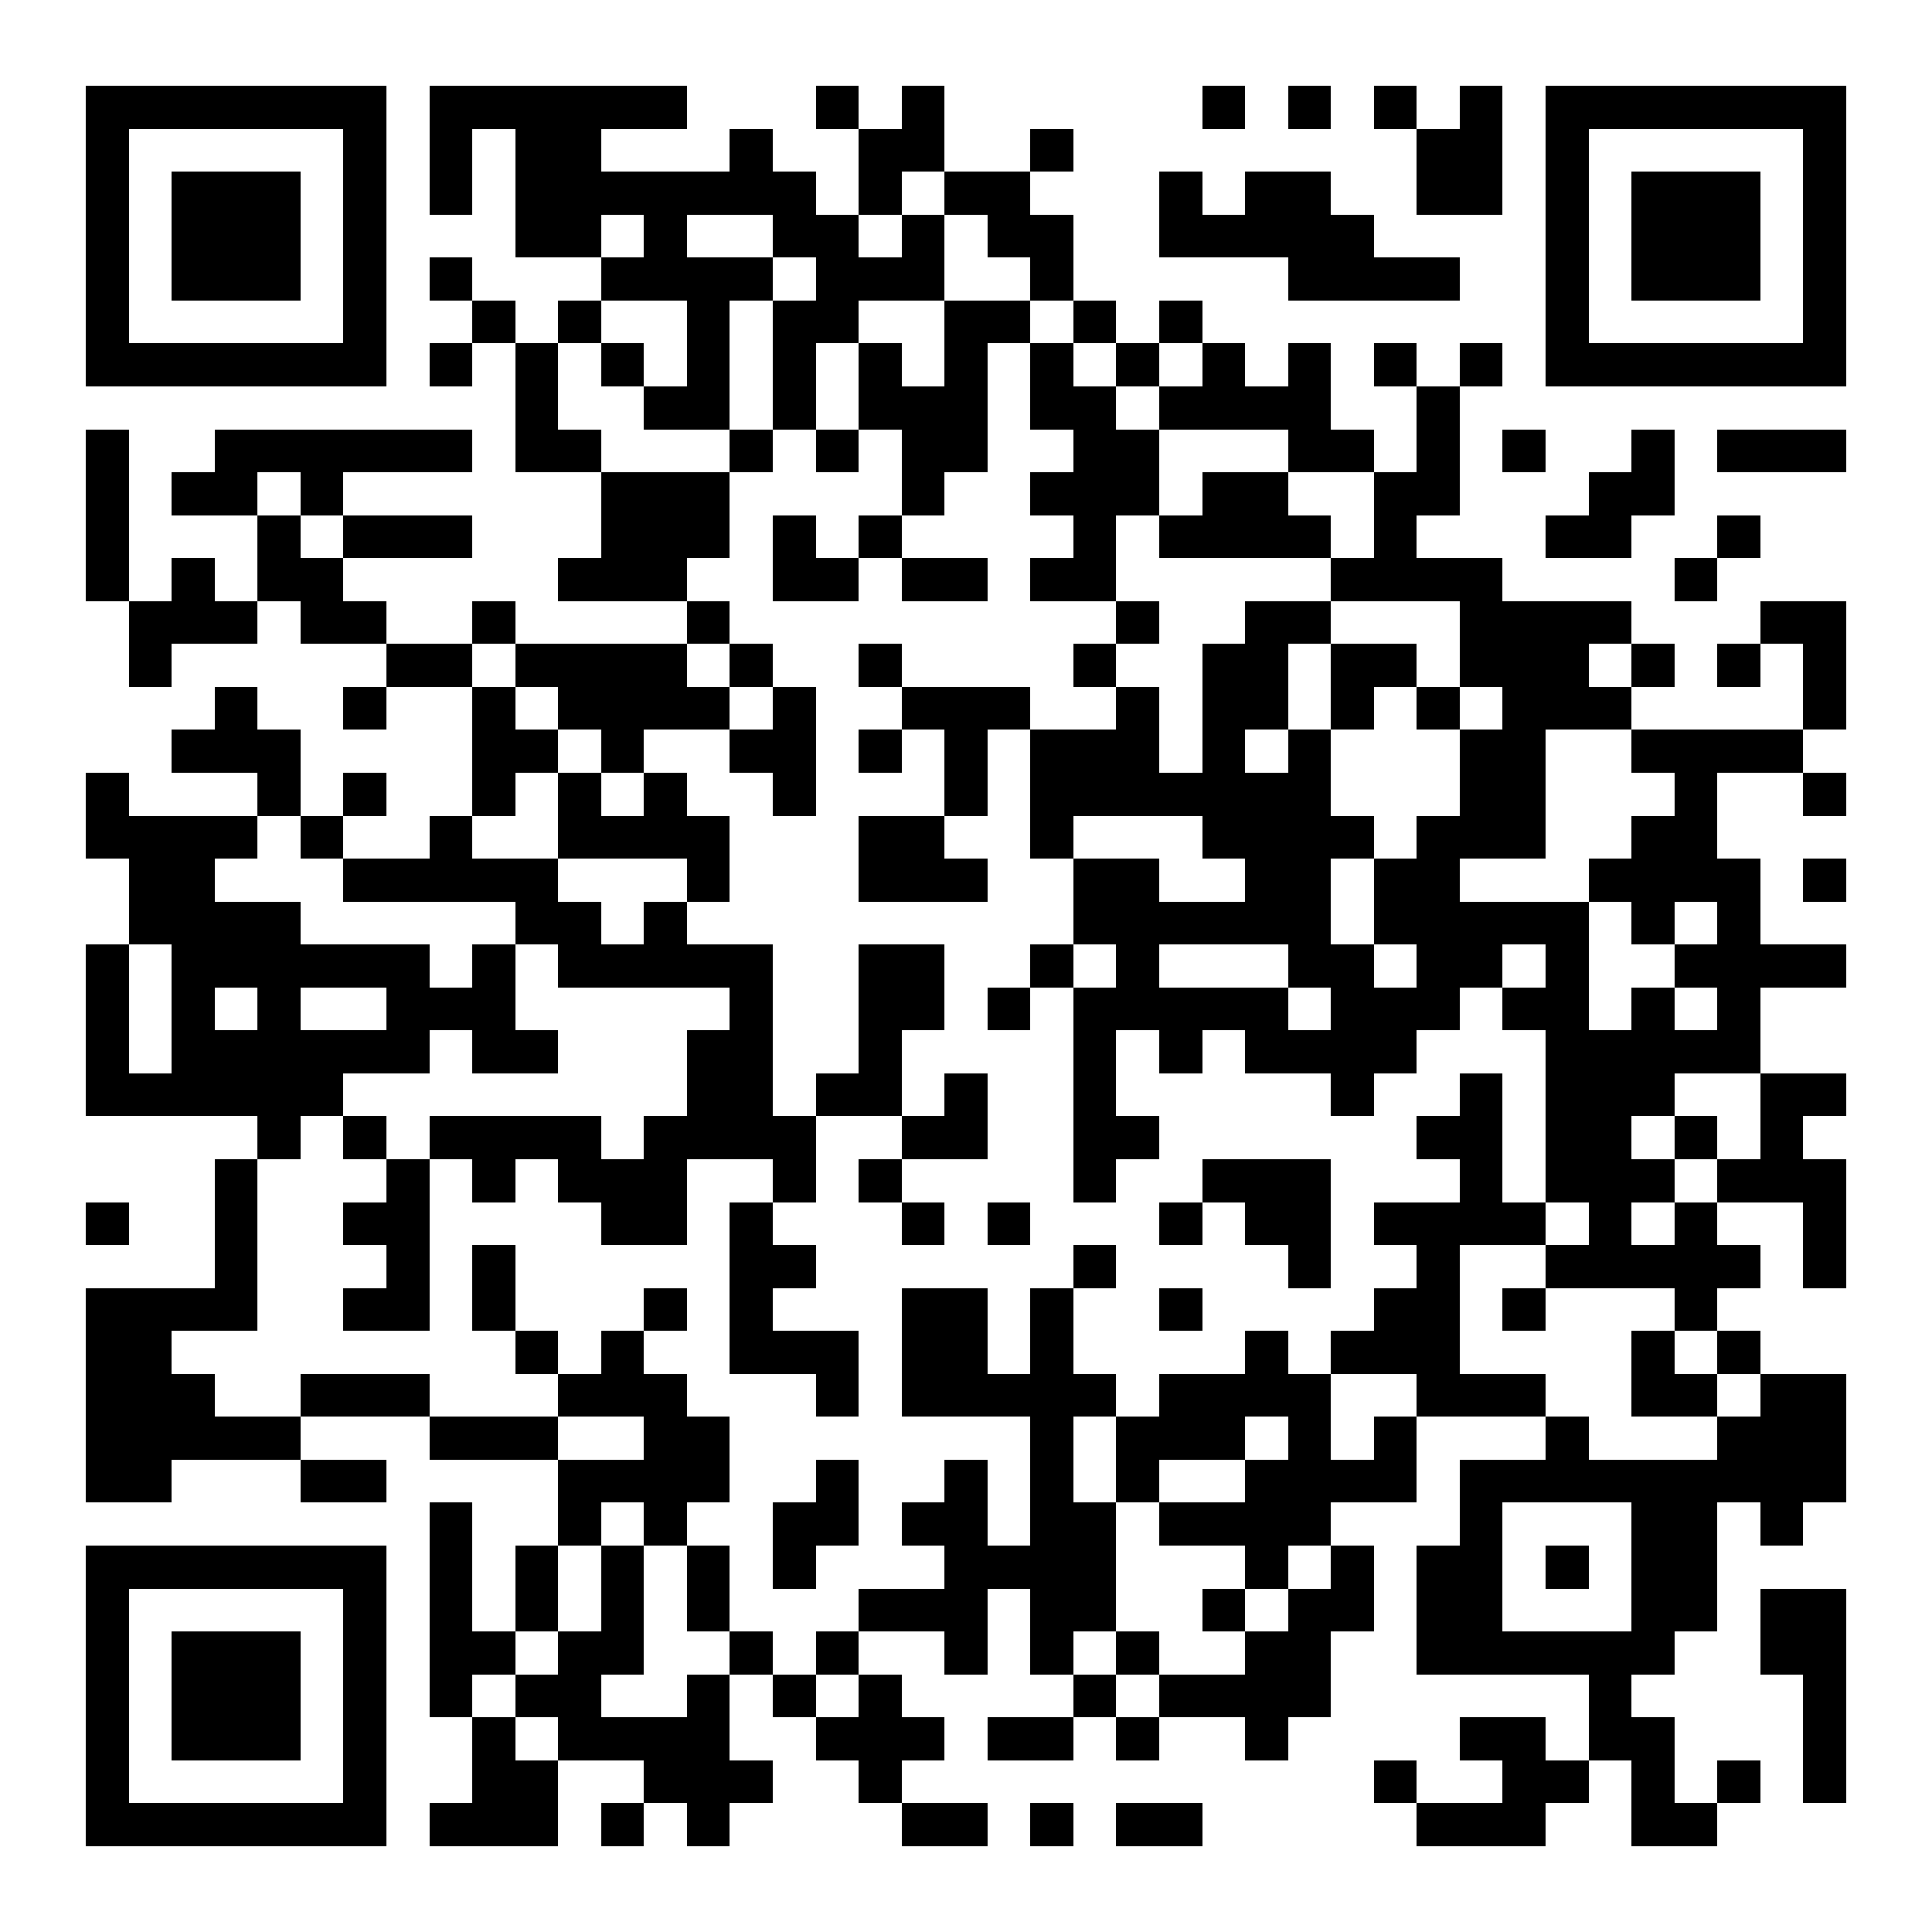
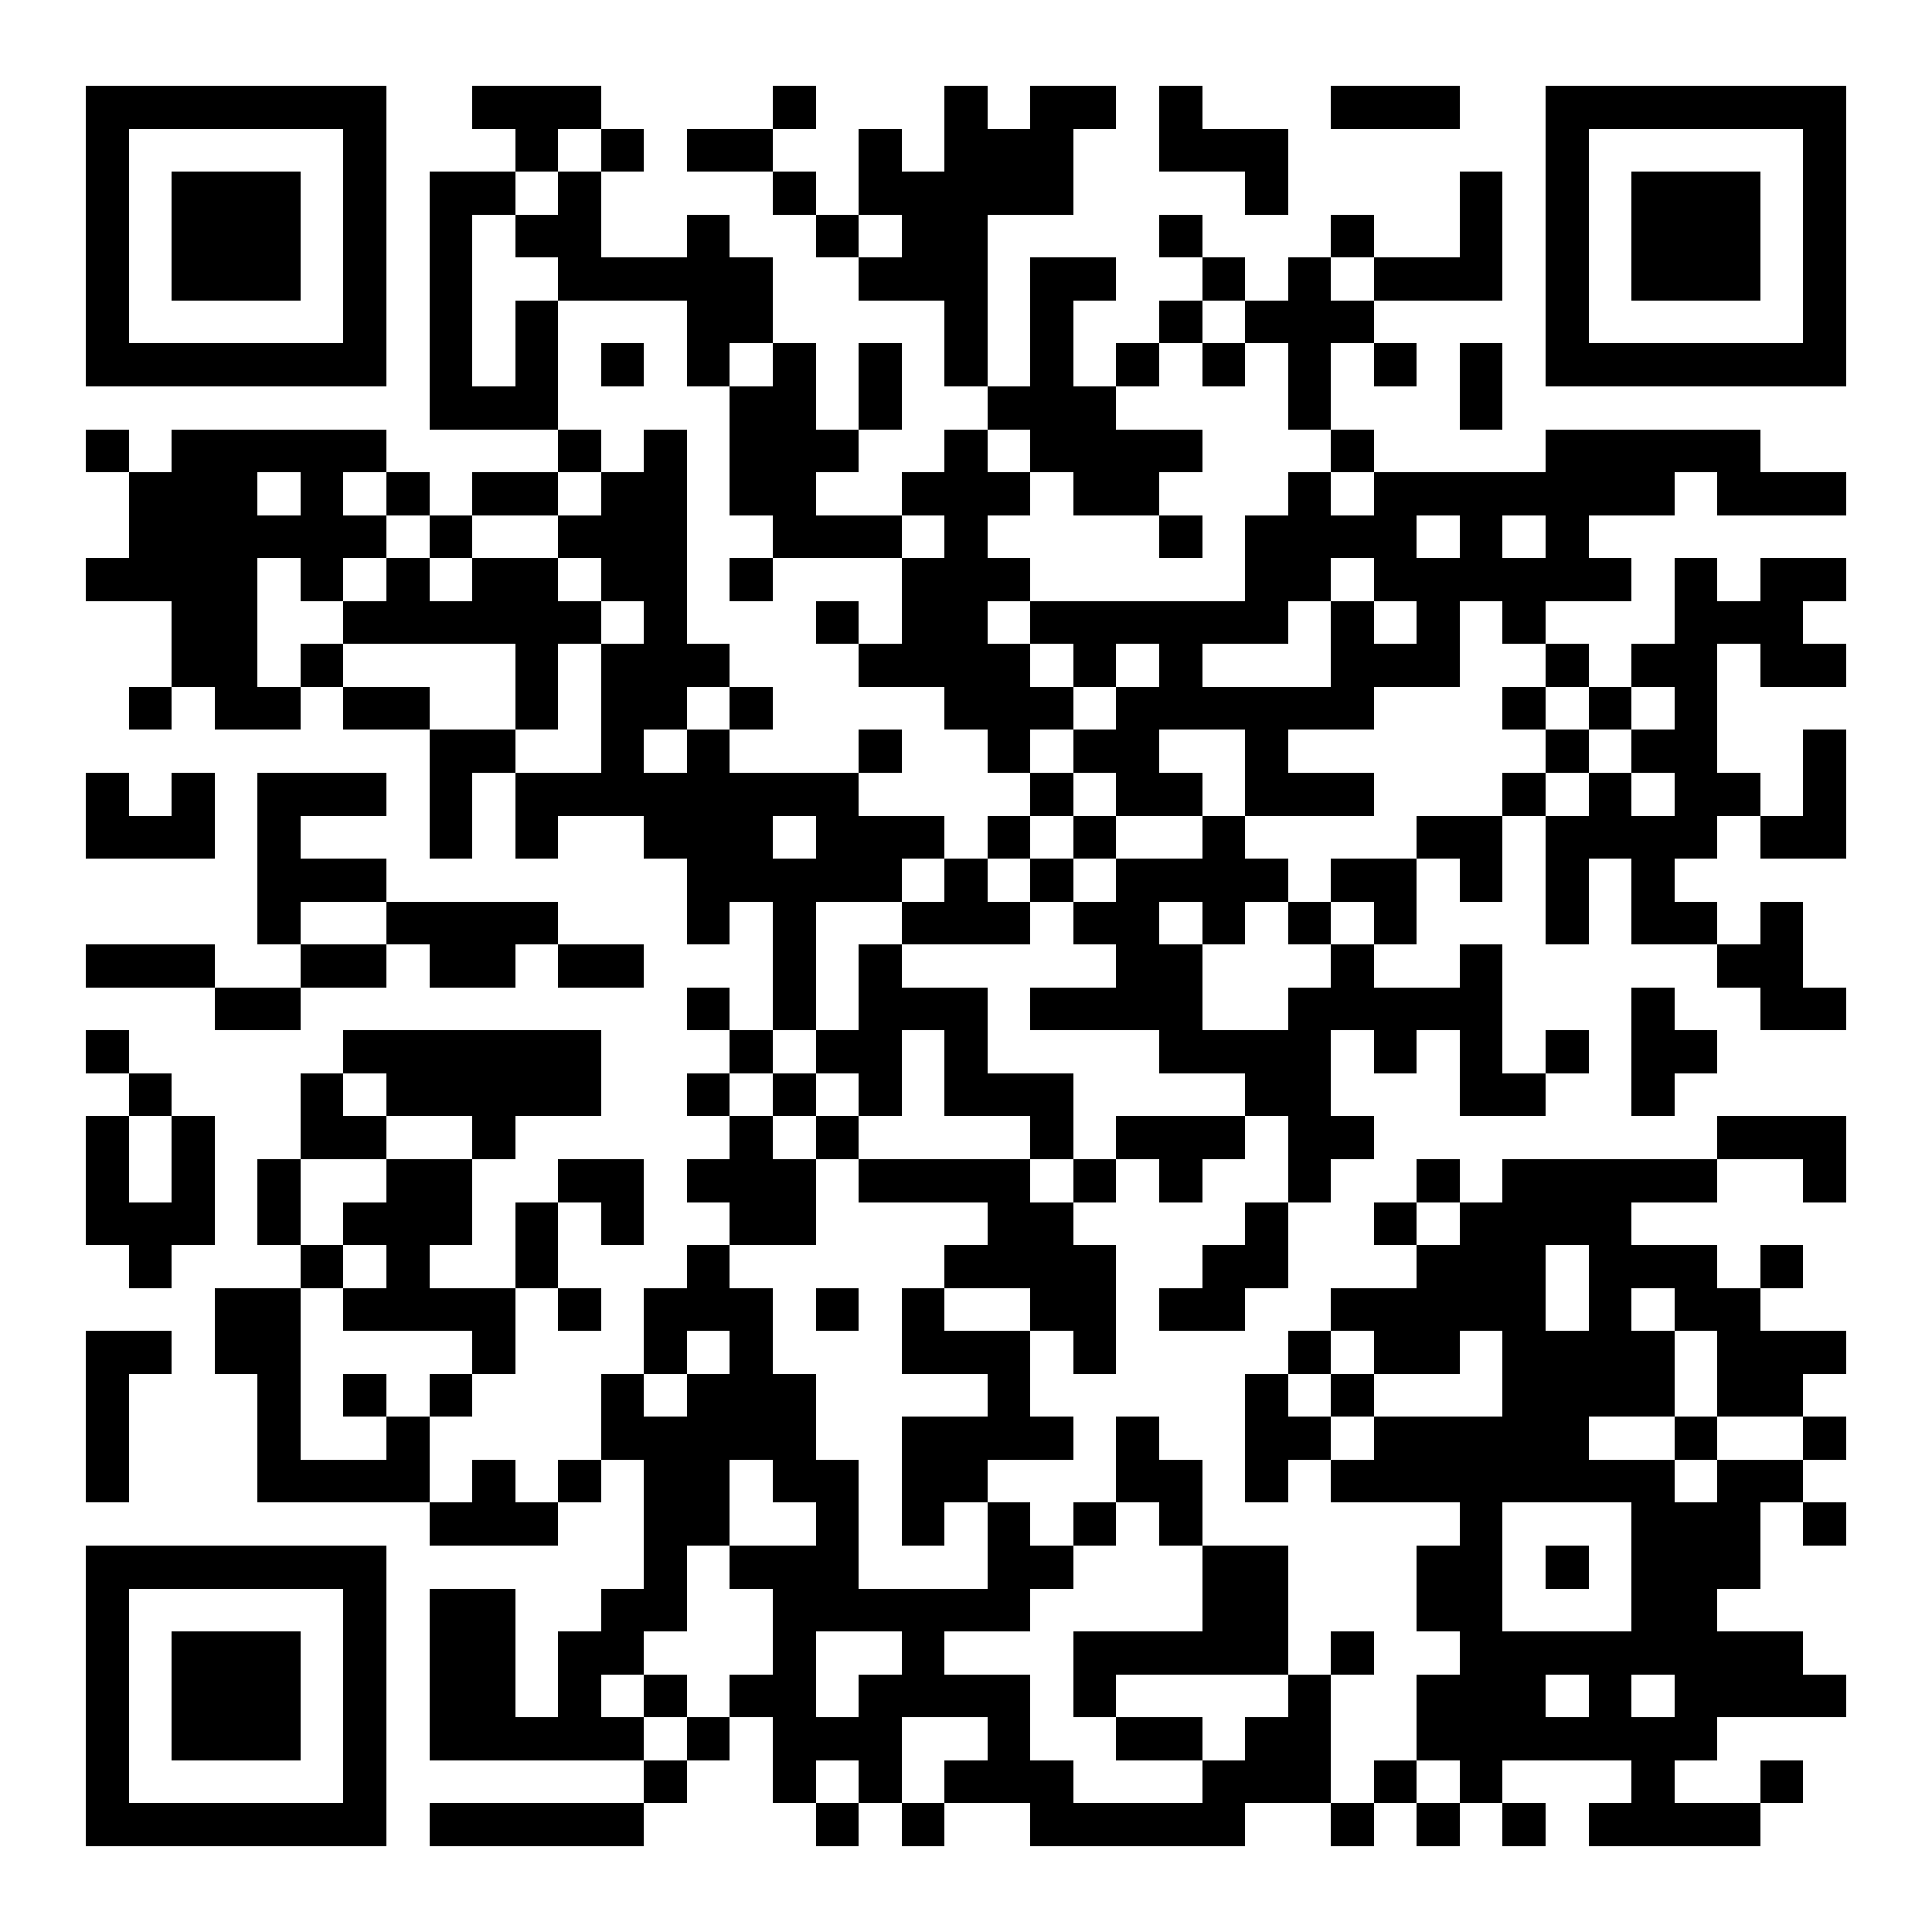
<svg xmlns="http://www.w3.org/2000/svg" viewBox="0 0 45 45" shape-rendering="crispEdges">
  <path fill="#ffffff" d="M0 0h45v45H0z" />
-   <path stroke="#000000" d="M2 2.5h7m1 0h6m3 0h1m1 0h1m6 0h1m1 0h1m1 0h1m1 0h1m1 0h7M2 3.5h1m5 0h1m1 0h1m1 0h2m3 0h1m2 0h2m2 0h1m8 0h2m1 0h1m5 0h1M2 4.5h1m1 0h3m1 0h1m1 0h1m1 0h7m1 0h1m1 0h2m3 0h1m1 0h2m2 0h2m1 0h1m1 0h3m1 0h1M2 5.5h1m1 0h3m1 0h1m3 0h2m1 0h1m2 0h2m1 0h1m1 0h2m2 0h5m4 0h1m1 0h3m1 0h1M2 6.5h1m1 0h3m1 0h1m1 0h1m3 0h4m1 0h3m2 0h1m5 0h4m2 0h1m1 0h3m1 0h1M2 7.5h1m5 0h1m2 0h1m1 0h1m2 0h1m1 0h2m2 0h2m1 0h1m1 0h1m8 0h1m5 0h1M2 8.5h7m1 0h1m1 0h1m1 0h1m1 0h1m1 0h1m1 0h1m1 0h1m1 0h1m1 0h1m1 0h1m1 0h1m1 0h1m1 0h1m1 0h7M12 9.5h1m2 0h2m1 0h1m1 0h3m1 0h2m1 0h4m2 0h1M2 10.5h1m2 0h6m1 0h2m3 0h1m1 0h1m1 0h2m2 0h2m3 0h2m1 0h1m1 0h1m2 0h1m1 0h3M2 11.5h1m1 0h2m1 0h1m6 0h3m4 0h1m2 0h3m1 0h2m2 0h2m3 0h2M2 12.5h1m3 0h1m1 0h3m3 0h3m1 0h1m1 0h1m4 0h1m1 0h4m1 0h1m3 0h2m2 0h1M2 13.5h1m1 0h1m1 0h2m5 0h3m2 0h2m1 0h2m1 0h2m5 0h4m4 0h1M3 14.5h3m1 0h2m2 0h1m4 0h1m9 0h1m2 0h2m3 0h4m3 0h2M3 15.5h1m5 0h2m1 0h4m1 0h1m2 0h1m4 0h1m2 0h2m1 0h2m1 0h3m1 0h1m1 0h1m1 0h1M5 16.5h1m2 0h1m2 0h1m1 0h4m1 0h1m2 0h3m2 0h1m1 0h2m1 0h1m1 0h1m1 0h3m4 0h1M4 17.5h3m4 0h2m1 0h1m2 0h2m1 0h1m1 0h1m1 0h3m1 0h1m1 0h1m3 0h2m2 0h4M2 18.5h1m3 0h1m1 0h1m2 0h1m1 0h1m1 0h1m2 0h1m3 0h1m1 0h7m3 0h2m3 0h1m2 0h1M2 19.5h4m1 0h1m2 0h1m2 0h4m3 0h2m2 0h1m3 0h4m1 0h3m2 0h2M3 20.5h2m3 0h5m3 0h1m3 0h3m2 0h2m2 0h2m1 0h2m3 0h4m1 0h1M3 21.5h4m5 0h2m1 0h1m9 0h6m1 0h5m1 0h1m1 0h1M2 22.5h1m1 0h6m1 0h1m1 0h5m2 0h2m2 0h1m1 0h1m3 0h2m1 0h2m1 0h1m2 0h4M2 23.5h1m1 0h1m1 0h1m2 0h3m5 0h1m2 0h2m1 0h1m1 0h5m1 0h3m1 0h2m1 0h1m1 0h1M2 24.5h1m1 0h6m1 0h2m3 0h2m2 0h1m4 0h1m1 0h1m1 0h4m3 0h5M2 25.5h6m8 0h2m1 0h2m1 0h1m2 0h1m5 0h1m2 0h1m1 0h3m2 0h2M6 26.5h1m1 0h1m1 0h4m1 0h4m2 0h2m2 0h2m6 0h2m1 0h2m1 0h1m1 0h1M5 27.5h1m3 0h1m1 0h1m1 0h3m2 0h1m1 0h1m4 0h1m2 0h3m3 0h1m1 0h3m1 0h3M2 28.5h1m2 0h1m2 0h2m4 0h2m1 0h1m3 0h1m1 0h1m3 0h1m1 0h2m1 0h4m1 0h1m1 0h1m2 0h1M5 29.5h1m3 0h1m1 0h1m5 0h2m6 0h1m4 0h1m2 0h1m2 0h5m1 0h1M2 30.5h4m2 0h2m1 0h1m3 0h1m1 0h1m3 0h2m1 0h1m2 0h1m4 0h2m1 0h1m3 0h1M2 31.5h2m8 0h1m1 0h1m2 0h3m1 0h2m1 0h1m4 0h1m1 0h3m4 0h1m1 0h1M2 32.5h3m2 0h3m3 0h3m3 0h1m1 0h5m1 0h4m2 0h3m2 0h2m1 0h2M2 33.5h5m3 0h3m2 0h2m7 0h1m1 0h3m1 0h1m1 0h1m3 0h1m3 0h3M2 34.5h2m3 0h2m4 0h4m2 0h1m2 0h1m1 0h1m1 0h1m2 0h4m1 0h9M10 35.5h1m2 0h1m1 0h1m2 0h2m1 0h2m1 0h2m1 0h4m3 0h1m3 0h2m1 0h1M2 36.5h7m1 0h1m1 0h1m1 0h1m1 0h1m1 0h1m3 0h4m3 0h1m1 0h1m1 0h2m1 0h1m1 0h2M2 37.5h1m5 0h1m1 0h1m1 0h1m1 0h1m1 0h1m3 0h3m1 0h2m2 0h1m1 0h2m1 0h2m3 0h2m1 0h2M2 38.5h1m1 0h3m1 0h1m1 0h2m1 0h2m2 0h1m1 0h1m2 0h1m1 0h1m1 0h1m2 0h2m2 0h6m2 0h2M2 39.5h1m1 0h3m1 0h1m1 0h1m1 0h2m2 0h1m1 0h1m1 0h1m4 0h1m1 0h4m6 0h1m4 0h1M2 40.5h1m1 0h3m1 0h1m2 0h1m1 0h4m2 0h3m1 0h2m1 0h1m2 0h1m4 0h2m1 0h2m3 0h1M2 41.5h1m5 0h1m2 0h2m2 0h3m2 0h1m11 0h1m2 0h2m1 0h1m1 0h1m1 0h1M2 42.5h7m1 0h3m1 0h1m1 0h1m4 0h2m1 0h1m1 0h2m5 0h3m2 0h2" />
+   <path stroke="#000000" d="M2 2.5h7m2 0h3m4 0h1m3 0h1m1 0h2m1 0h1m3 0h3m2 0h7M2 3.5h1m5 0h1m3 0h1m1 0h1m1 0h2m2 0h1m1 0h3m2 0h3m6 0h1m5 0h1M2 4.5h1m1 0h3m1 0h1m1 0h2m1 0h1m4 0h1m1 0h5m4 0h1m4 0h1m1 0h1m1 0h3m1 0h1M2 5.5h1m1 0h3m1 0h1m1 0h1m1 0h2m2 0h1m2 0h1m1 0h2m4 0h1m3 0h1m2 0h1m1 0h1m1 0h3m1 0h1M2 6.5h1m1 0h3m1 0h1m1 0h1m2 0h5m2 0h3m1 0h2m2 0h1m1 0h1m1 0h3m1 0h1m1 0h3m1 0h1M2 7.5h1m5 0h1m1 0h1m1 0h1m3 0h2m4 0h1m1 0h1m2 0h1m1 0h3m4 0h1m5 0h1M2 8.5h7m1 0h1m1 0h1m1 0h1m1 0h1m1 0h1m1 0h1m1 0h1m1 0h1m1 0h1m1 0h1m1 0h1m1 0h1m1 0h1m1 0h7M10 9.5h3m4 0h2m1 0h1m2 0h3m4 0h1m3 0h1M2 10.5h1m1 0h5m4 0h1m1 0h1m1 0h3m2 0h1m1 0h4m3 0h1m4 0h5M3 11.5h3m1 0h1m1 0h1m1 0h2m1 0h2m1 0h2m2 0h3m1 0h2m3 0h1m1 0h7m1 0h3M3 12.5h6m1 0h1m2 0h3m2 0h3m1 0h1m4 0h1m1 0h4m1 0h1m1 0h1M2 13.5h4m1 0h1m1 0h1m1 0h2m1 0h2m1 0h1m3 0h3m5 0h2m1 0h6m1 0h1m1 0h2M4 14.5h2m2 0h6m1 0h1m3 0h1m1 0h2m1 0h6m1 0h1m1 0h1m1 0h1m3 0h3M4 15.5h2m1 0h1m4 0h1m1 0h3m3 0h4m1 0h1m1 0h1m3 0h3m2 0h1m1 0h2m1 0h2M3 16.5h1m1 0h2m1 0h2m2 0h1m1 0h2m1 0h1m4 0h3m1 0h6m3 0h1m1 0h1m1 0h1M10 17.5h2m2 0h1m1 0h1m3 0h1m2 0h1m1 0h2m2 0h1m6 0h1m1 0h2m2 0h1M2 18.5h1m1 0h1m1 0h3m1 0h1m1 0h8m4 0h1m1 0h2m1 0h3m3 0h1m1 0h1m1 0h2m1 0h1M2 19.5h3m1 0h1m3 0h1m1 0h1m2 0h3m1 0h3m1 0h1m1 0h1m2 0h1m4 0h2m1 0h4m1 0h2M6 20.5h3m7 0h5m1 0h1m1 0h1m1 0h4m1 0h2m1 0h1m1 0h1m1 0h1M6 21.5h1m2 0h4m3 0h1m1 0h1m2 0h3m1 0h2m1 0h1m1 0h1m1 0h1m3 0h1m1 0h2m1 0h1M2 22.5h3m2 0h2m1 0h2m1 0h2m3 0h1m1 0h1m5 0h2m3 0h1m2 0h1m5 0h2M5 23.5h2m9 0h1m1 0h1m1 0h3m1 0h4m2 0h5m3 0h1m2 0h2M2 24.5h1m5 0h6m3 0h1m1 0h2m1 0h1m4 0h4m1 0h1m1 0h1m1 0h1m1 0h2M3 25.5h1m3 0h1m1 0h5m2 0h1m1 0h1m1 0h1m1 0h3m4 0h2m3 0h2m2 0h1M2 26.5h1m1 0h1m2 0h2m2 0h1m5 0h1m1 0h1m4 0h1m1 0h3m1 0h2m8 0h3M2 27.5h1m1 0h1m1 0h1m2 0h2m2 0h2m1 0h3m1 0h4m1 0h1m1 0h1m2 0h1m2 0h1m1 0h5m2 0h1M2 28.5h3m1 0h1m1 0h3m1 0h1m1 0h1m2 0h2m4 0h2m4 0h1m2 0h1m1 0h4M3 29.5h1m3 0h1m1 0h1m2 0h1m3 0h1m5 0h4m2 0h2m3 0h3m1 0h3m1 0h1M5 30.5h2m1 0h4m1 0h1m1 0h3m1 0h1m1 0h1m2 0h2m1 0h2m2 0h5m1 0h1m1 0h2M2 31.5h2m1 0h2m4 0h1m3 0h1m1 0h1m3 0h3m1 0h1m4 0h1m1 0h2m1 0h4m1 0h3M2 32.5h1m3 0h1m1 0h1m1 0h1m3 0h1m1 0h3m4 0h1m5 0h1m1 0h1m3 0h4m1 0h2M2 33.5h1m3 0h1m2 0h1m4 0h5m2 0h4m1 0h1m2 0h2m1 0h5m2 0h1m2 0h1M2 34.5h1m3 0h4m1 0h1m1 0h1m1 0h2m1 0h2m1 0h2m3 0h2m1 0h1m1 0h8m1 0h2M10 35.5h3m2 0h2m2 0h1m1 0h1m1 0h1m1 0h1m1 0h1m6 0h1m3 0h3m1 0h1M2 36.5h7m6 0h1m1 0h3m3 0h2m3 0h2m3 0h2m1 0h1m1 0h3M2 37.5h1m5 0h1m1 0h2m2 0h2m2 0h6m4 0h2m3 0h2m3 0h2M2 38.5h1m1 0h3m1 0h1m1 0h2m1 0h2m3 0h1m2 0h1m3 0h5m1 0h1m2 0h8M2 39.5h1m1 0h3m1 0h1m1 0h2m1 0h1m1 0h1m1 0h2m1 0h4m1 0h1m4 0h1m2 0h3m1 0h1m1 0h4M2 40.5h1m1 0h3m1 0h1m1 0h5m1 0h1m1 0h3m2 0h1m2 0h2m1 0h2m2 0h7M2 41.5h1m5 0h1m6 0h1m2 0h1m1 0h1m1 0h3m3 0h3m1 0h1m1 0h1m3 0h1m2 0h1M2 42.5h7m1 0h5m4 0h1m1 0h1m2 0h5m2 0h1m1 0h1m1 0h1m1 0h4" />
</svg>
